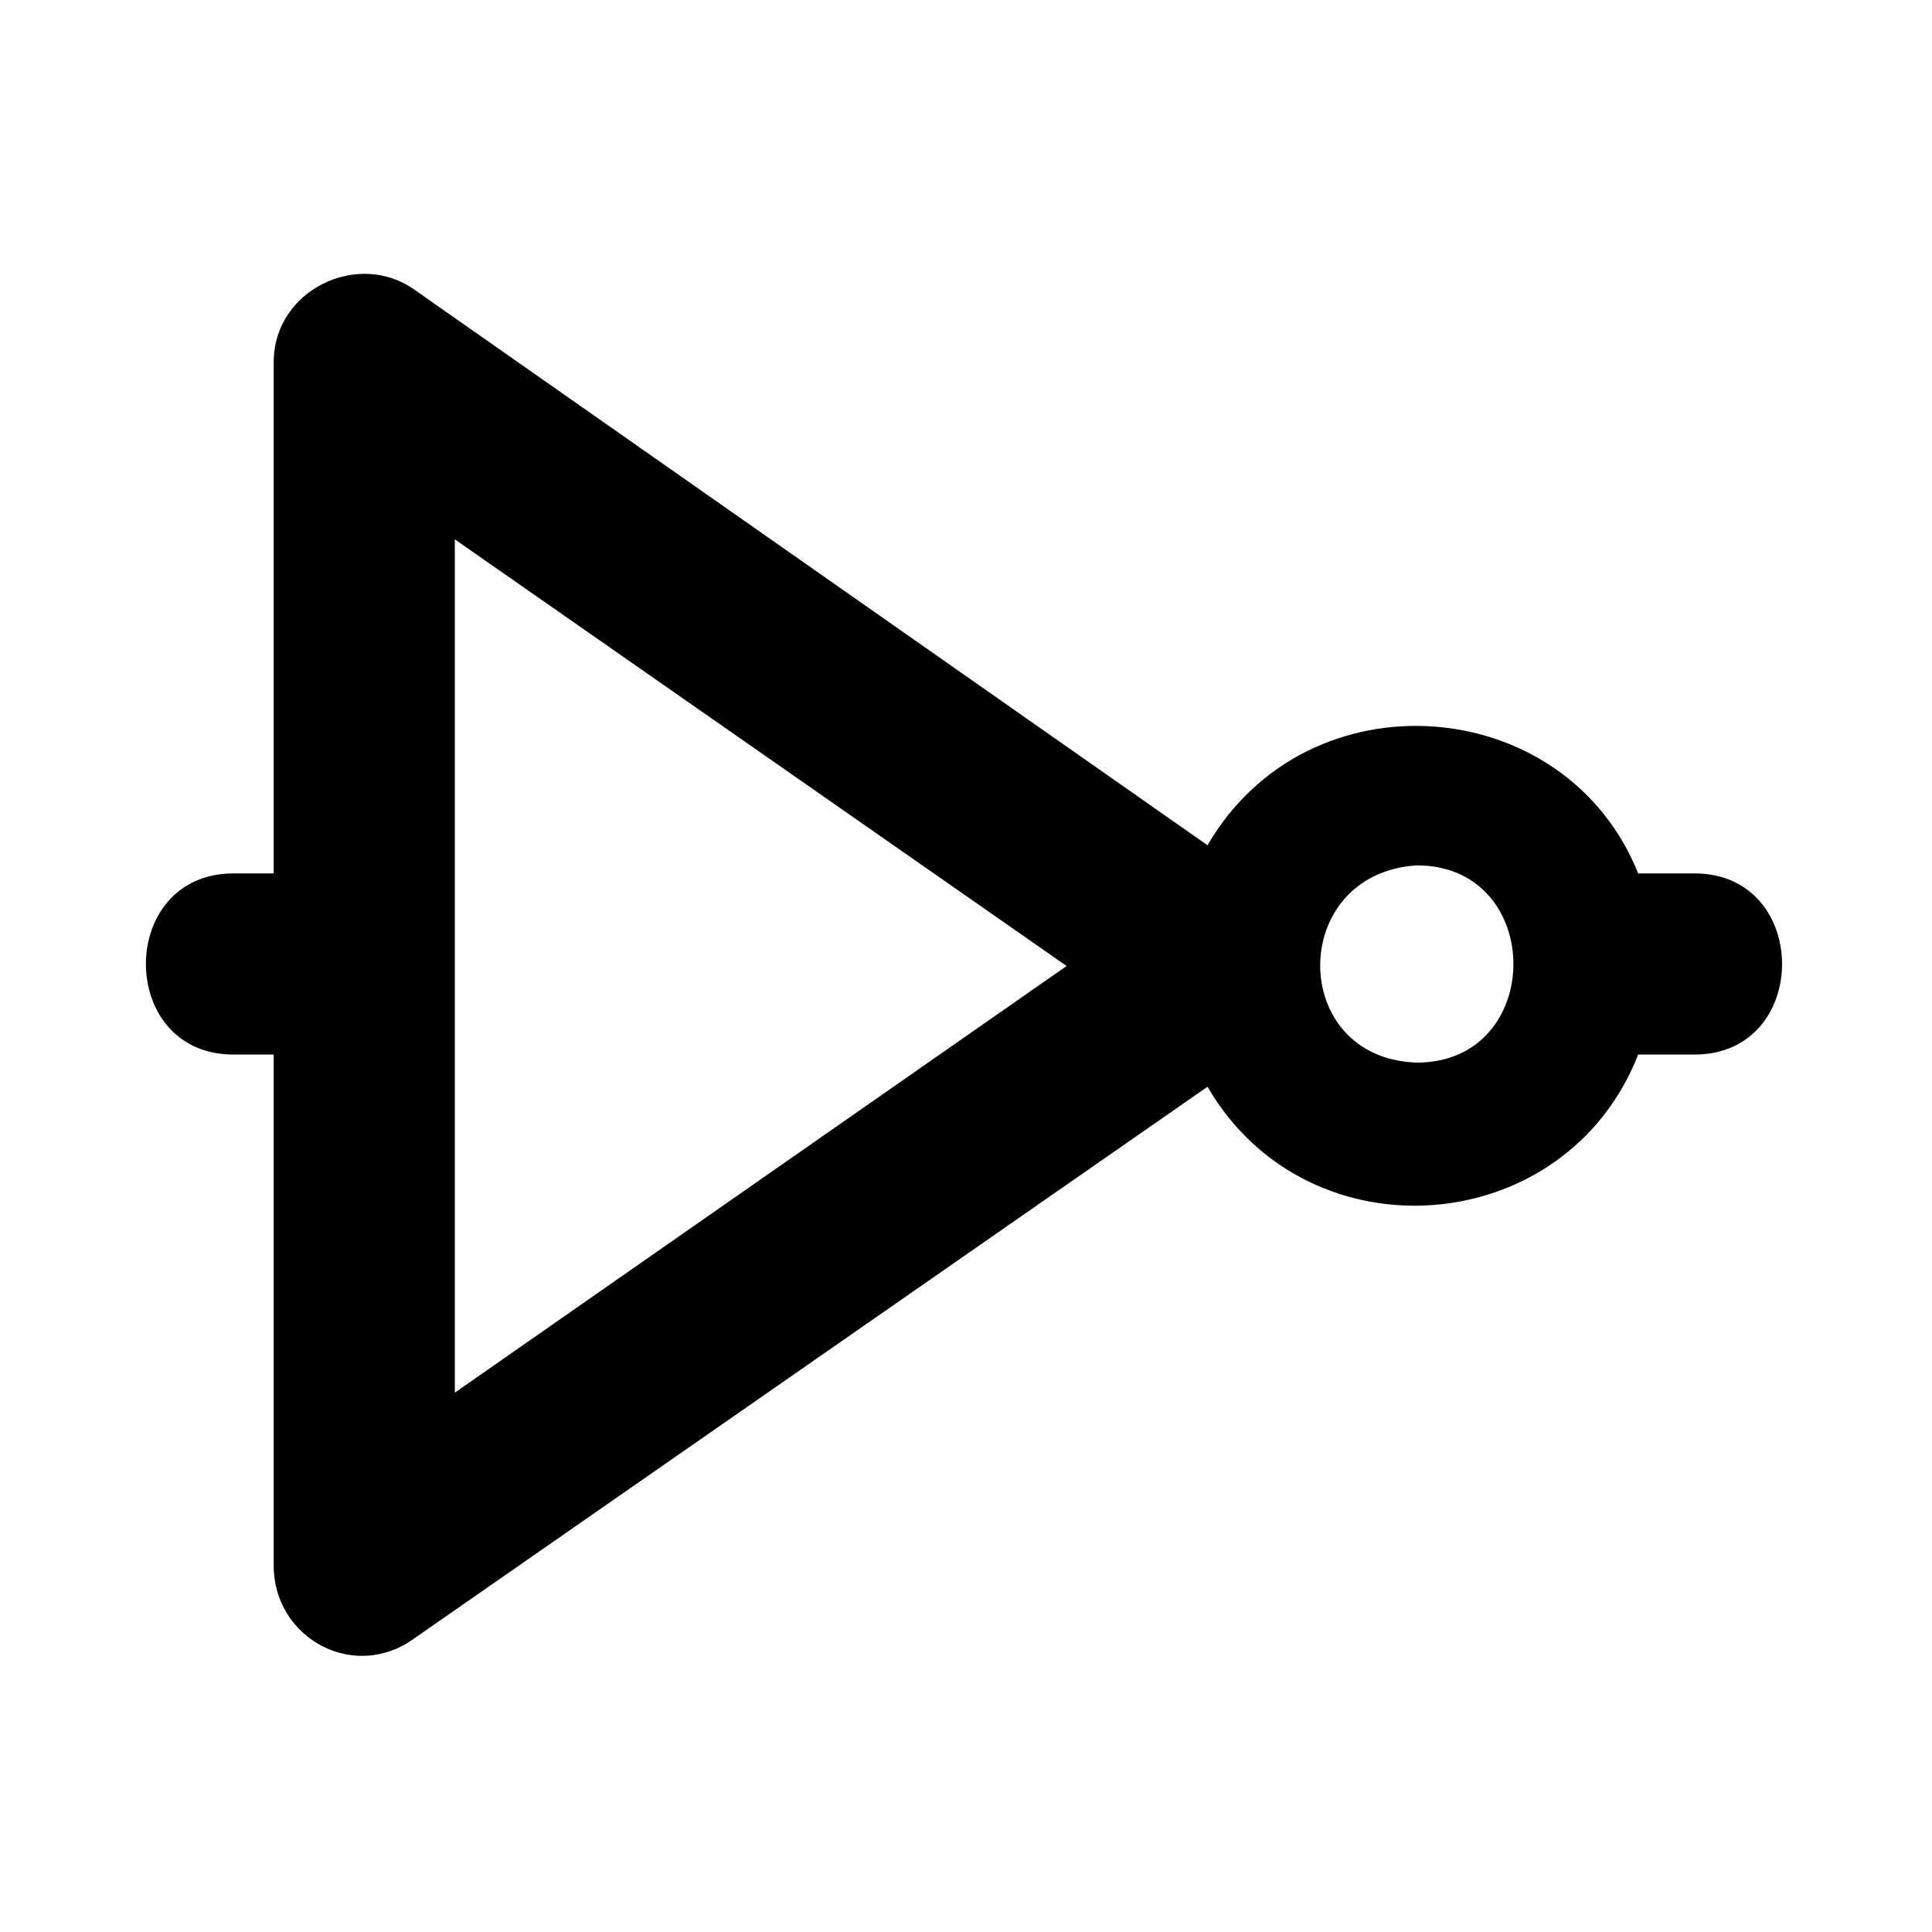
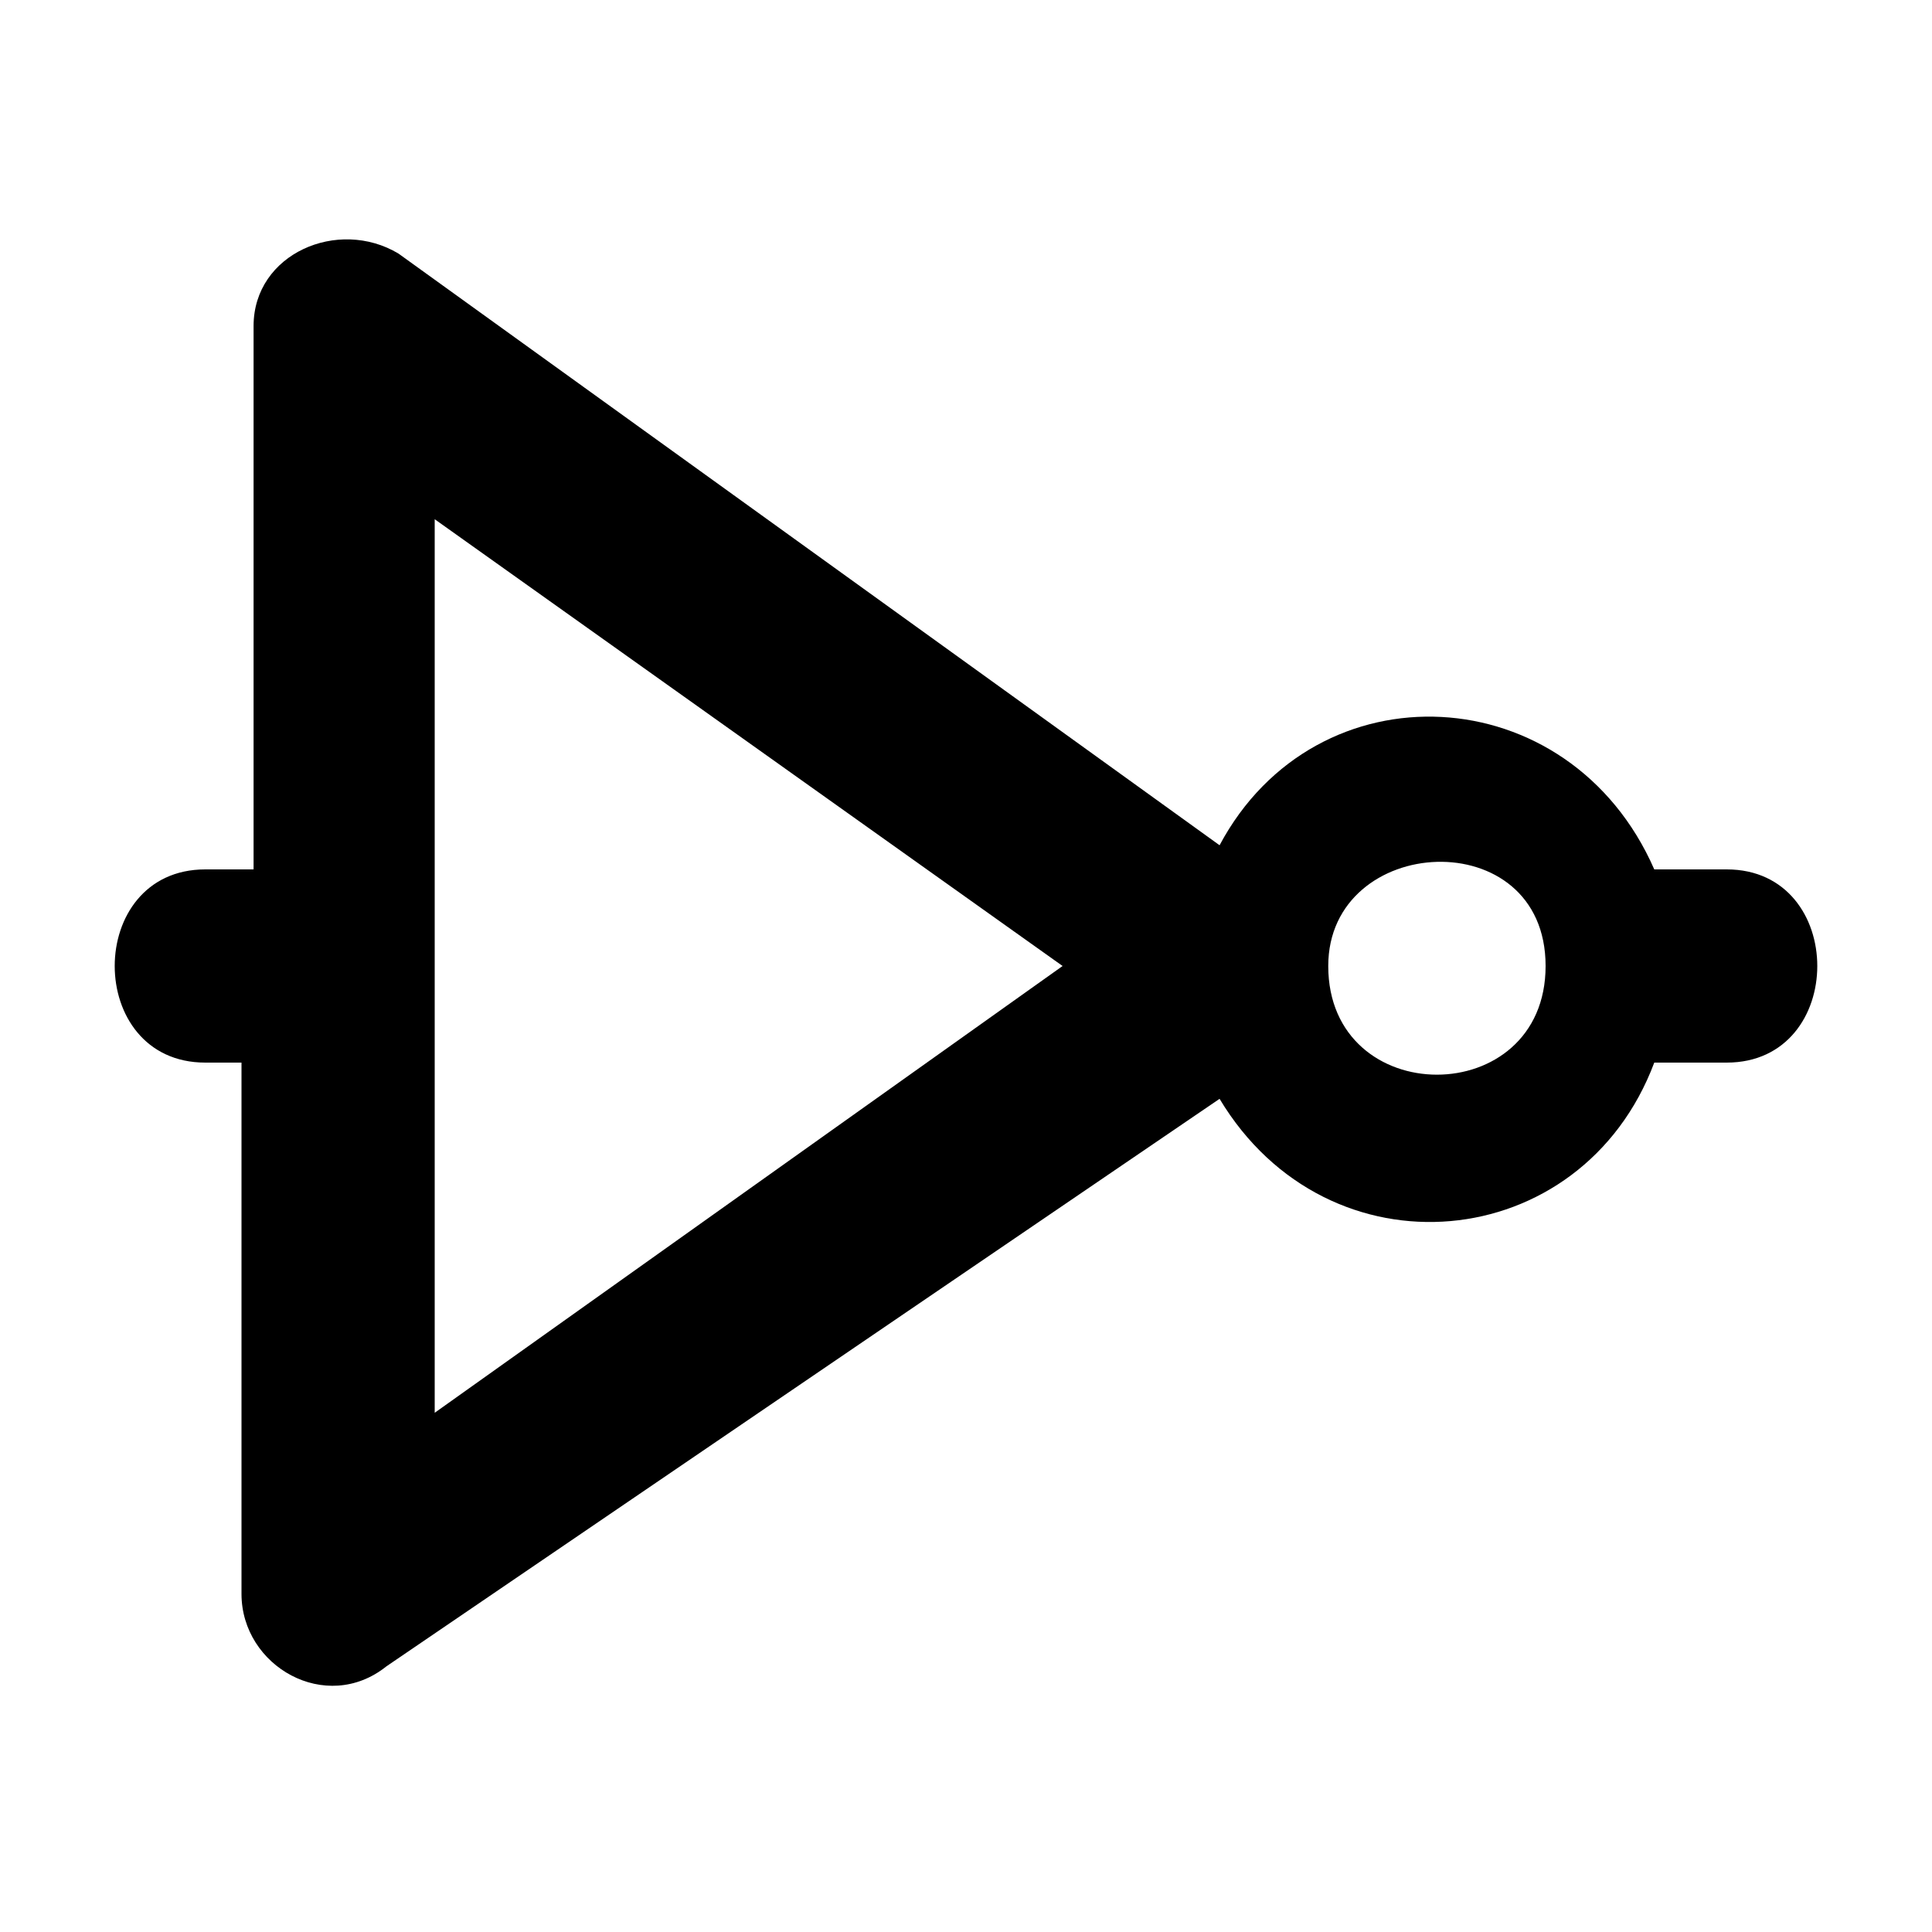
- <svg viewBox="0 0 240 240">
-   <path d="m 34,45 v 63.5 h -5 c -14.5,0 -14.5,22.5 0,22.5 H 34 v 63.5 c 0,9 10,14.5 17.5,9 L 150,135 c 12.5,21.5 44.5,19 53.5,-4 h 7 c 14.5,0 14.5,-22.5 0,-22.5 h -7 C 194.5,86 162.5,83.5 150,105 L 51.5,36 C 44.5,31 34,36 34,45 Z M 56.5,67 132.5,120 56.5,173 Z M 176,107.5 c 16,0 16,24.5 0,24.5 -16,-0.5 -16,-23.5 0,-24.5 z" />
+ <svg viewBox="0 0 16 16">
+   <path d="M 2.1,7.2 H 1.7 c -1,0 -1,1.6 0,1.6 H 2 v 4.4 c 0,0.6 0.7,1 1.2,0.6 l 6.9,-4.7 c 0.9,1.5 3,1.3 3.6,-0.3 h 0.6 c 1,0 1,-1.6 0,-1.6 H 13.7 C 13,5.6 10.9,5.5 10.1,7 L 3.3,2.1 C 2.8,1.8 2.1,2.1 2.1,2.7 Z M 3.6,4.3 8.8,8 3.6,11.7 Z M 12.8,8 c 0,1.2 -1.8,1.2 -1.8,0 0,-1.1 1.8,-1.2 1.8,0 z" />
</svg>
